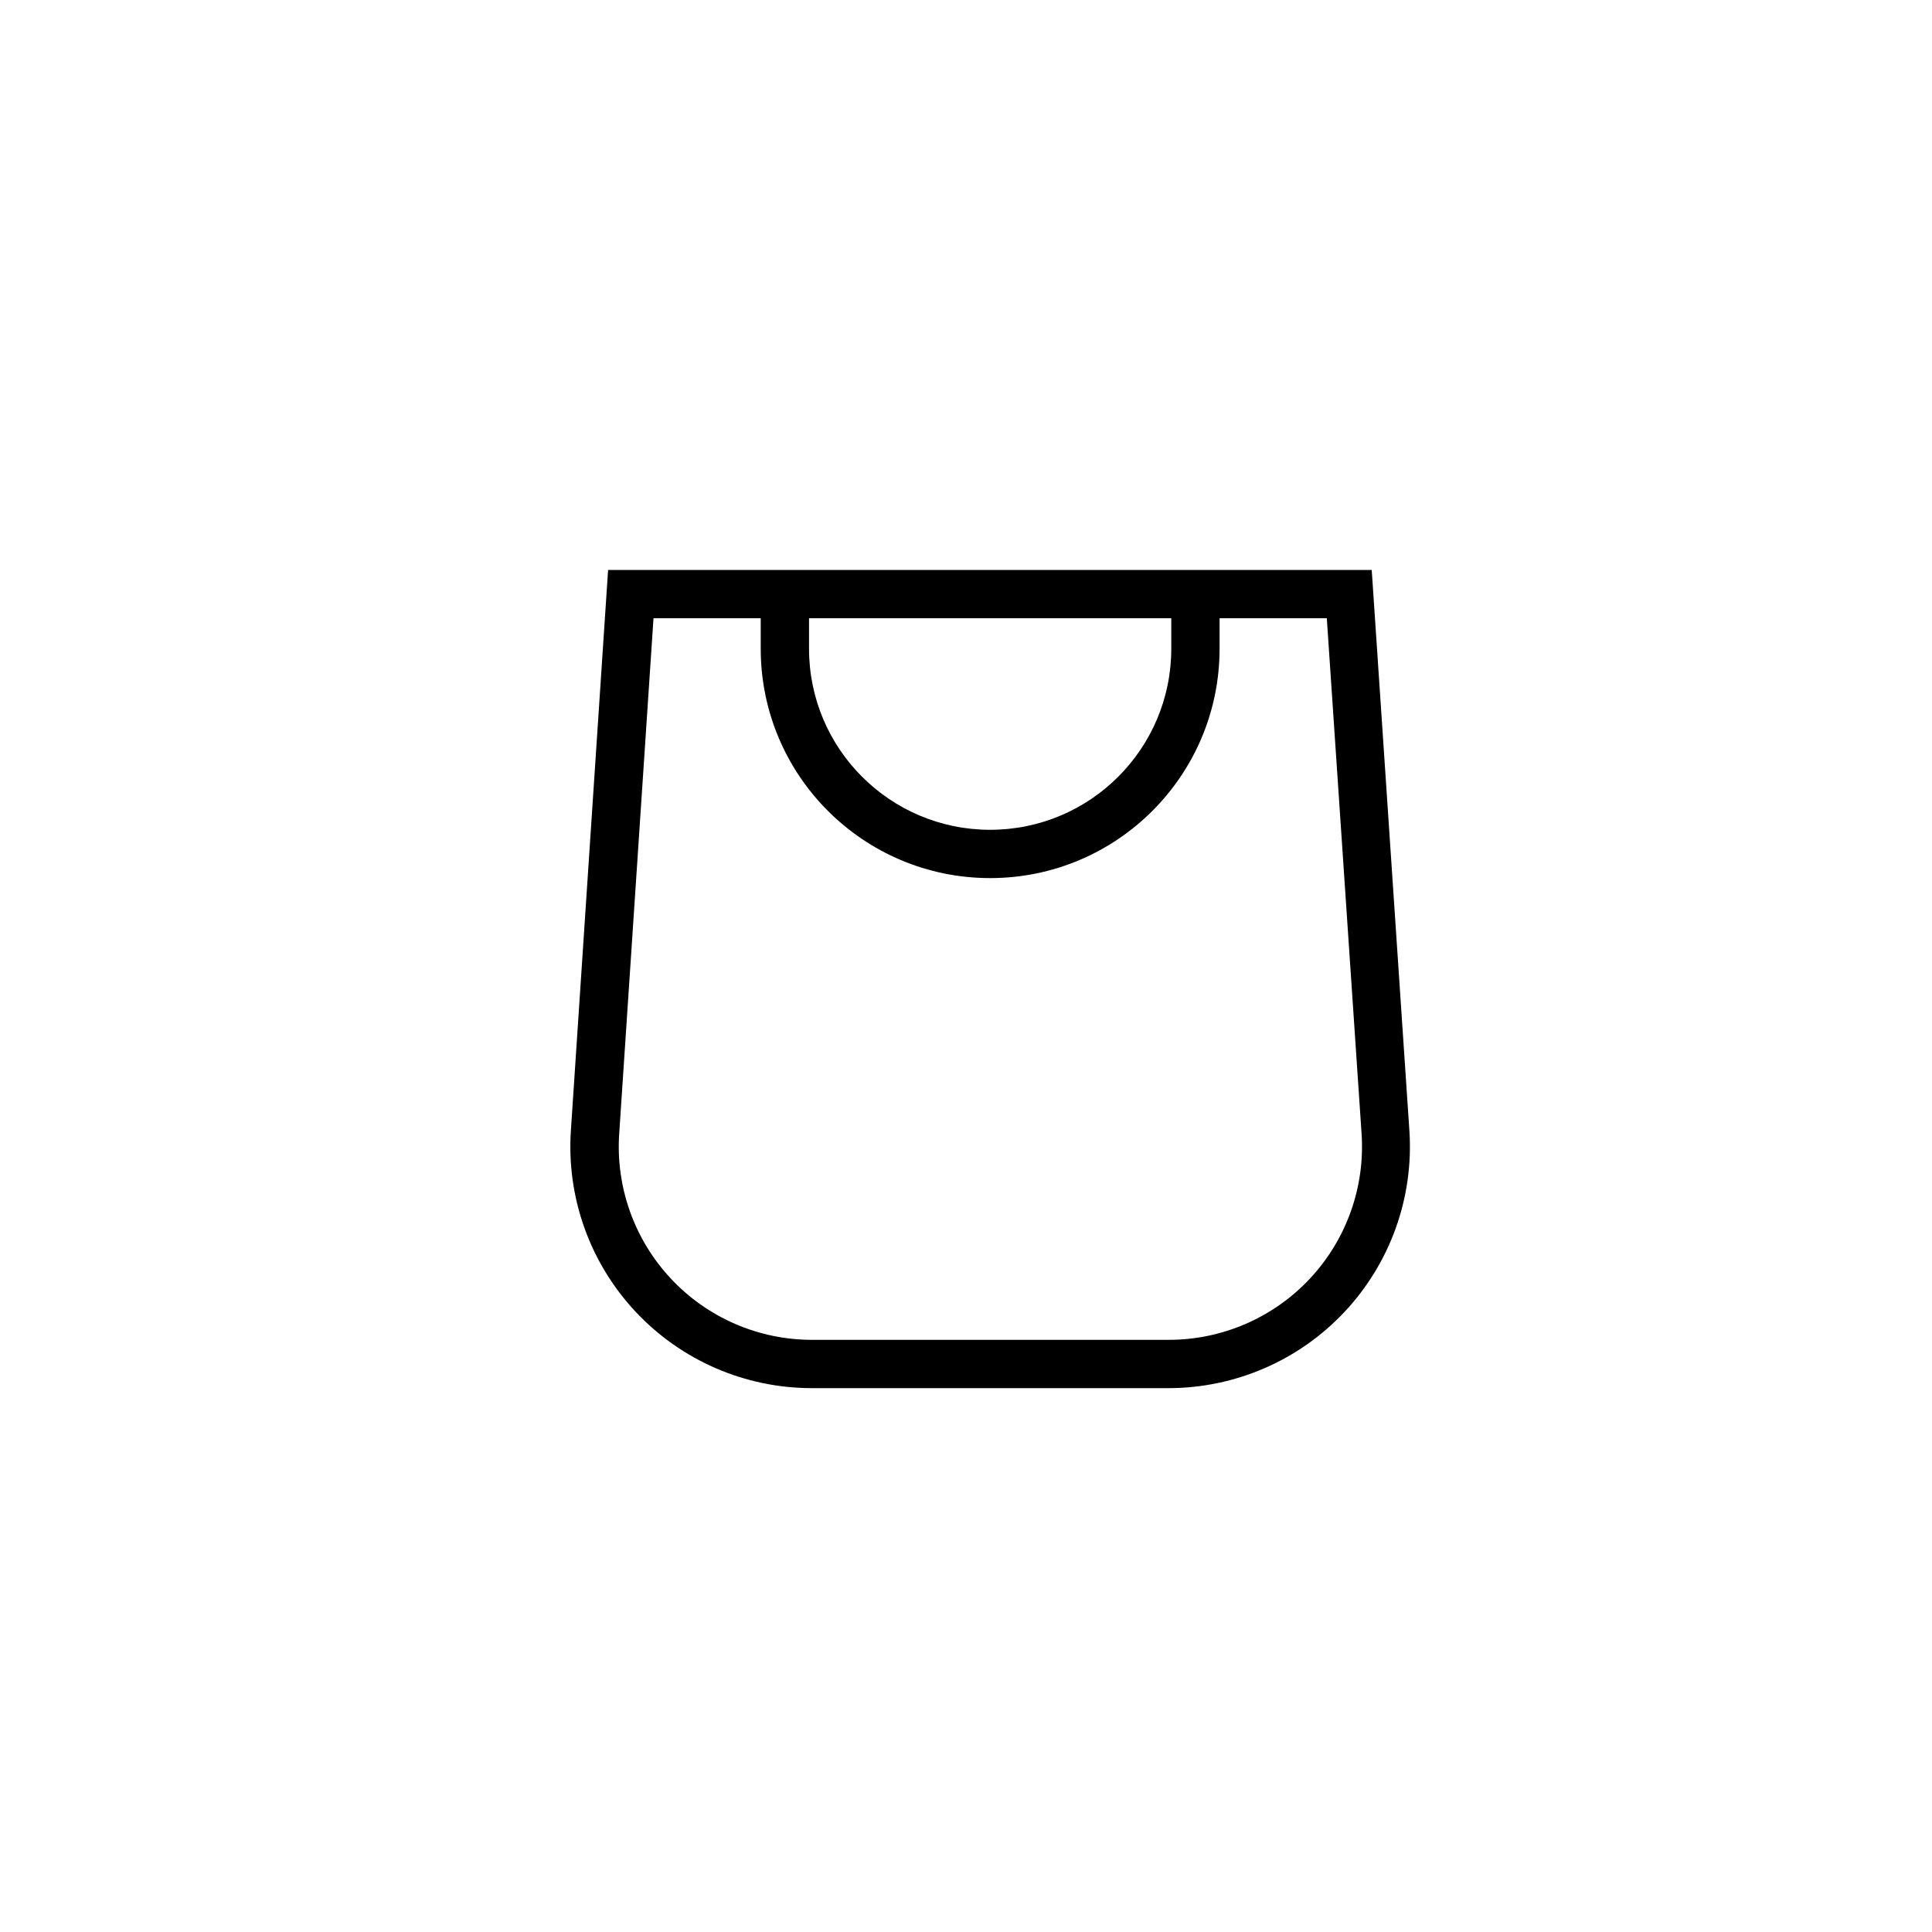
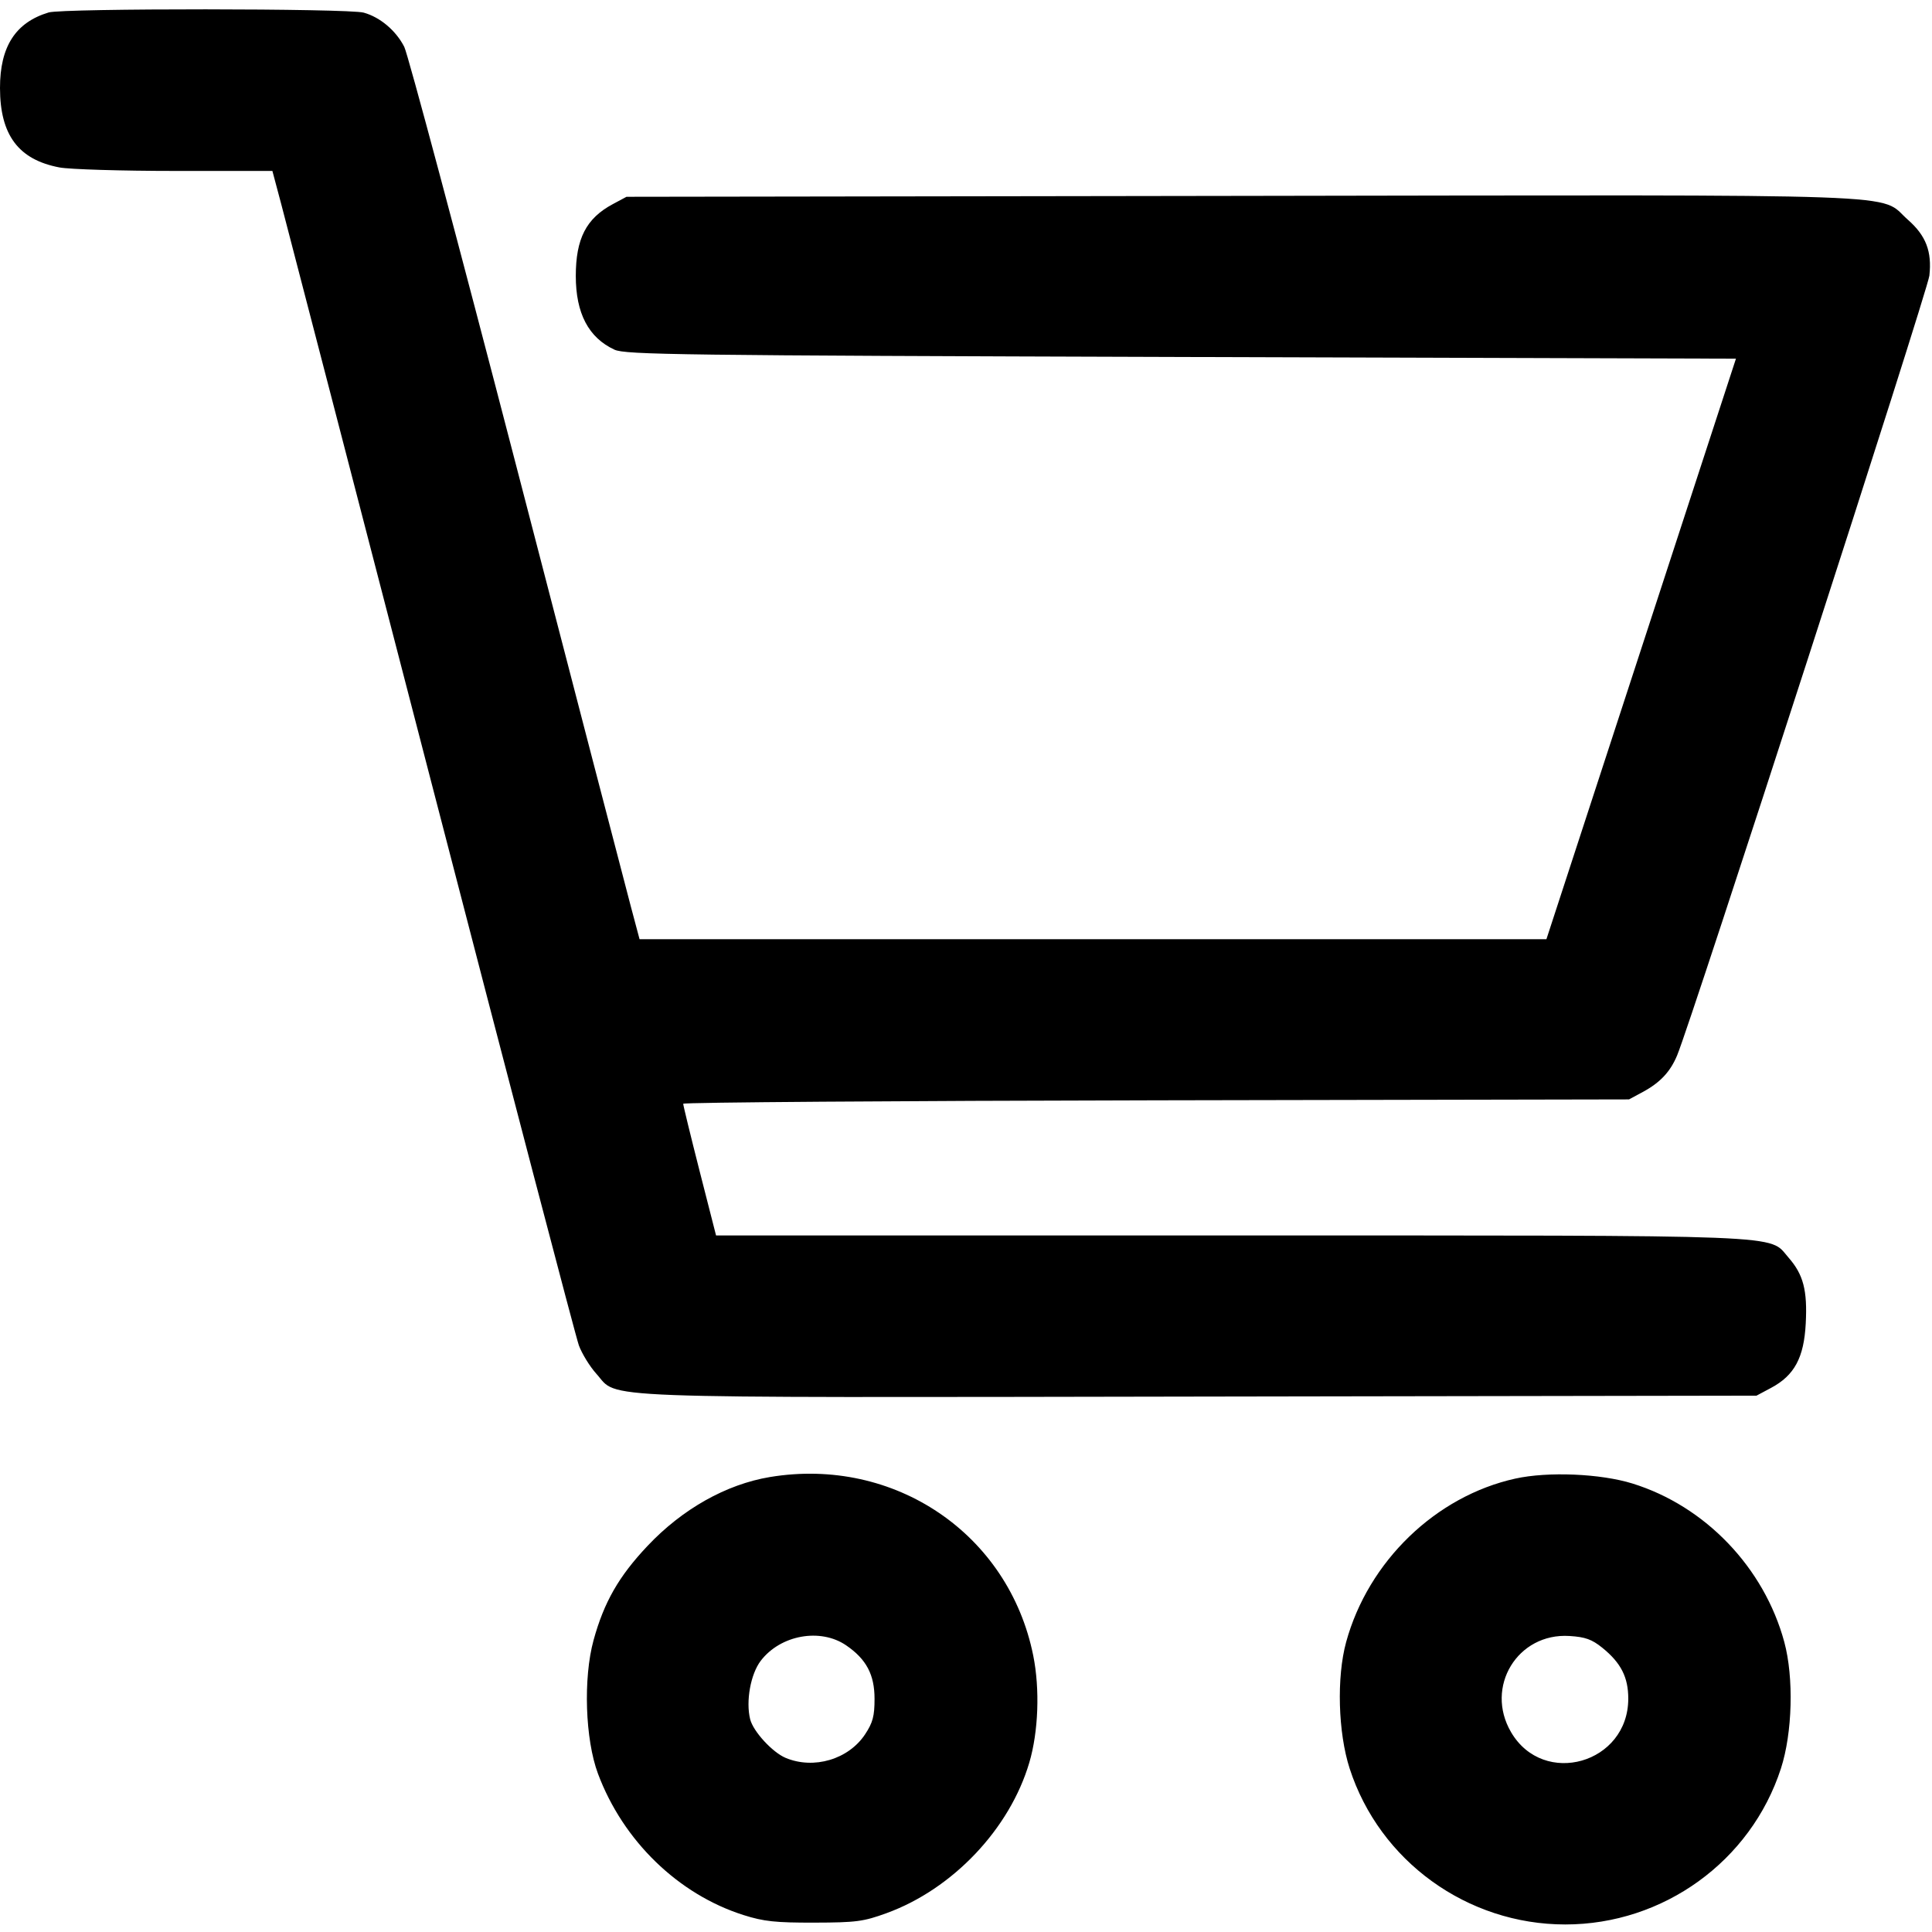
- <svg xmlns="http://www.w3.org/2000/svg" fill="none" class="icon icon-cart-empty" viewBox="0 0 40 40">
-   <path fill="currentColor" fill-rule="evenodd" d="M15.75 11.8h-3.16l-.77 11.6a5 5 0 0 0 4.99 5.34h7.38a5 5 0 0 0 4.99-5.33L28.4 11.8zm0 1h-2.22l-.71 10.67a4 4 0 0 0 3.99 4.27h7.38a4 4 0 0 0 4-4.27l-.72-10.67h-2.22v.63a4.75 4.75 0 1 1-9.5 0zm8.5 0h-7.5v.63a3.75 3.75 0 1 0 7.5 0z" />
+ <svg xmlns="http://www.w3.org/2000/svg" width="22" height="22" viewBox="0 0 769 763" fill="none" class="w-5.5 h-5.5 dr:w-6 dr:h-6" role="img">
+   <path d="M19.36 1.96C6.171 5.93 -0.026 15.56 7.96753e-05 32.06C0.026 50.76 7.366 60.56 23.68 63.65C27.716 64.41 48.439 65.04 69.728 65.04H108.422L111.983 78.41C113.937 85.77 140.882 189.59 171.877 309.13C202.858 428.66 229.199 529.19 230.407 532.5C231.629 535.82 234.765 540.92 237.388 543.83C246.489 553.89 230.472 553.29 477.758 552.88L699.141 552.52L704.964 549.41C714.233 544.46 718.038 537.4 718.745 523.79C719.439 510.58 717.794 504.3 711.893 497.56C703.717 488.27 716.11 488.76 489.431 488.76H285.017L278.448 463.05C274.848 448.9 271.917 436.88 271.943 436.33C271.969 435.78 356.686 435.16 460.197 434.96L648.4 434.6L653.89 431.64C660.78 427.92 664.817 423.63 667.542 417.1C673.276 403.4 767.274 112.8 767.955 106.72C769.022 97.09 766.606 90.8 759.407 84.47C747.284 73.81 768.2 74.56 494.123 74.97L249.369 75.33L243.88 78.27C233.325 83.93 229.186 91.99 229.186 106.86C229.186 121.72 234.264 131.41 244.574 136.18C248.906 138.19 270.375 138.47 470.16 139.09L690.965 139.77L615.529 370.83H254.563L251.002 357.46C249.035 350.11 228.556 271.35 205.481 182.42C182.405 93.52 162.351 18.47 160.911 15.65C157.594 9.16 151.295 3.84 144.765 2.03C138.658 0.33 24.978 0.26 19.36 1.96ZM306.447 584.91C289.054 587.81 271.609 597.62 257.751 612.31C246.297 624.43 240.409 634.73 236.256 649.85C232.104 664.99 232.914 689.34 238.018 703C248.006 729.72 269.963 751.03 295.995 759.27C303.979 761.8 308.697 762.31 324.097 762.27C340.771 762.23 343.638 761.86 352.893 758.49C379.221 748.91 401.924 724.96 409.701 698.56C413.327 686.27 413.944 669.35 411.27 656C401.525 607.55 356.017 576.69 306.447 584.91ZM603.149 585.53C571.474 592.52 544.619 618.47 535.813 650.58C531.969 664.6 532.586 686.61 537.201 700.91C549.131 737.79 583.982 763 623.037 763C662.078 763 696.917 737.8 708.872 700.91C713.461 686.74 714.04 664.75 710.209 650.58C702.2 620.95 678.765 596.48 649.776 587.49C637.023 583.54 616.159 582.66 603.149 585.53ZM336.824 651.92C344.833 657.41 348.098 663.56 348.098 673.19C348.098 680.08 347.417 682.65 344.332 687.32C337.724 697.3 323.93 701.38 312.72 696.7C307.45 694.49 299.814 686.19 298.592 681.33C296.805 674.19 298.759 663.35 302.796 658.05C310.651 647.76 326.566 644.88 336.824 651.92ZM637.756 652.85C645.186 658.86 648.105 664.57 648.105 673.12C648.105 698.94 614.411 708.58 601.452 686.46C590.898 668.45 604.024 646.86 624.721 648.18C631.007 648.57 633.629 649.53 637.756 652.85Z" fill="currentColor" />
</svg>
